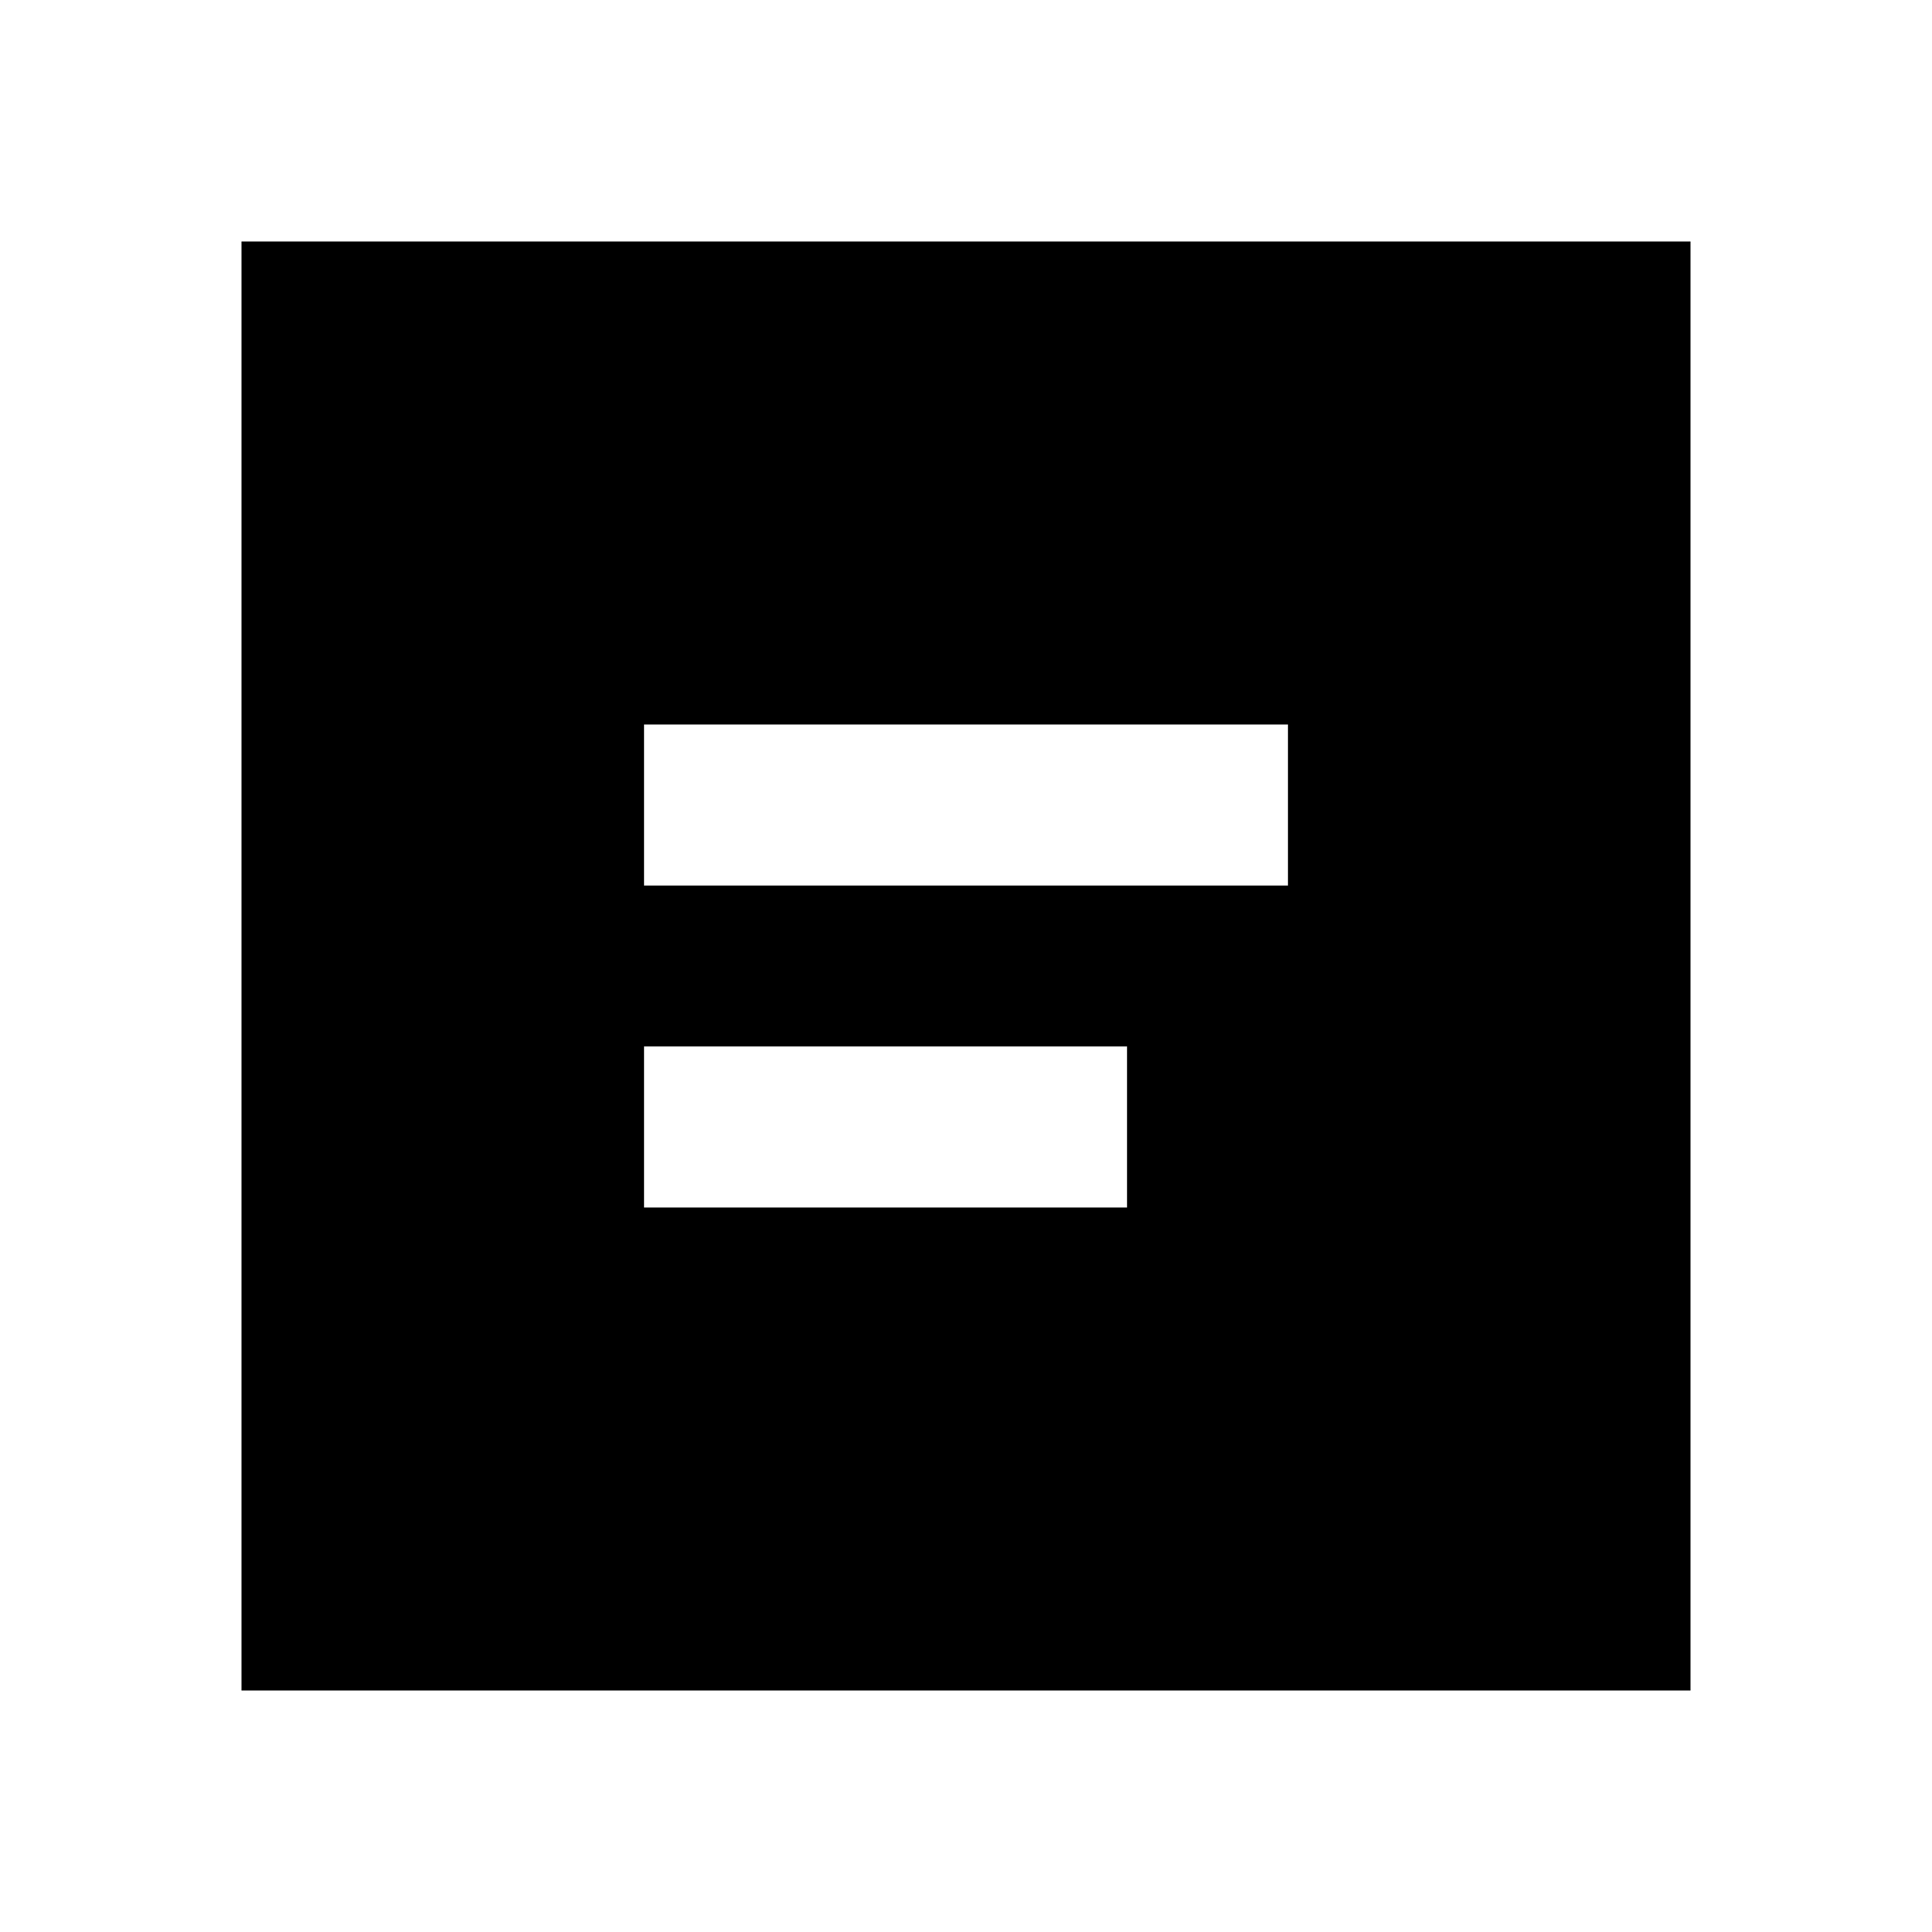
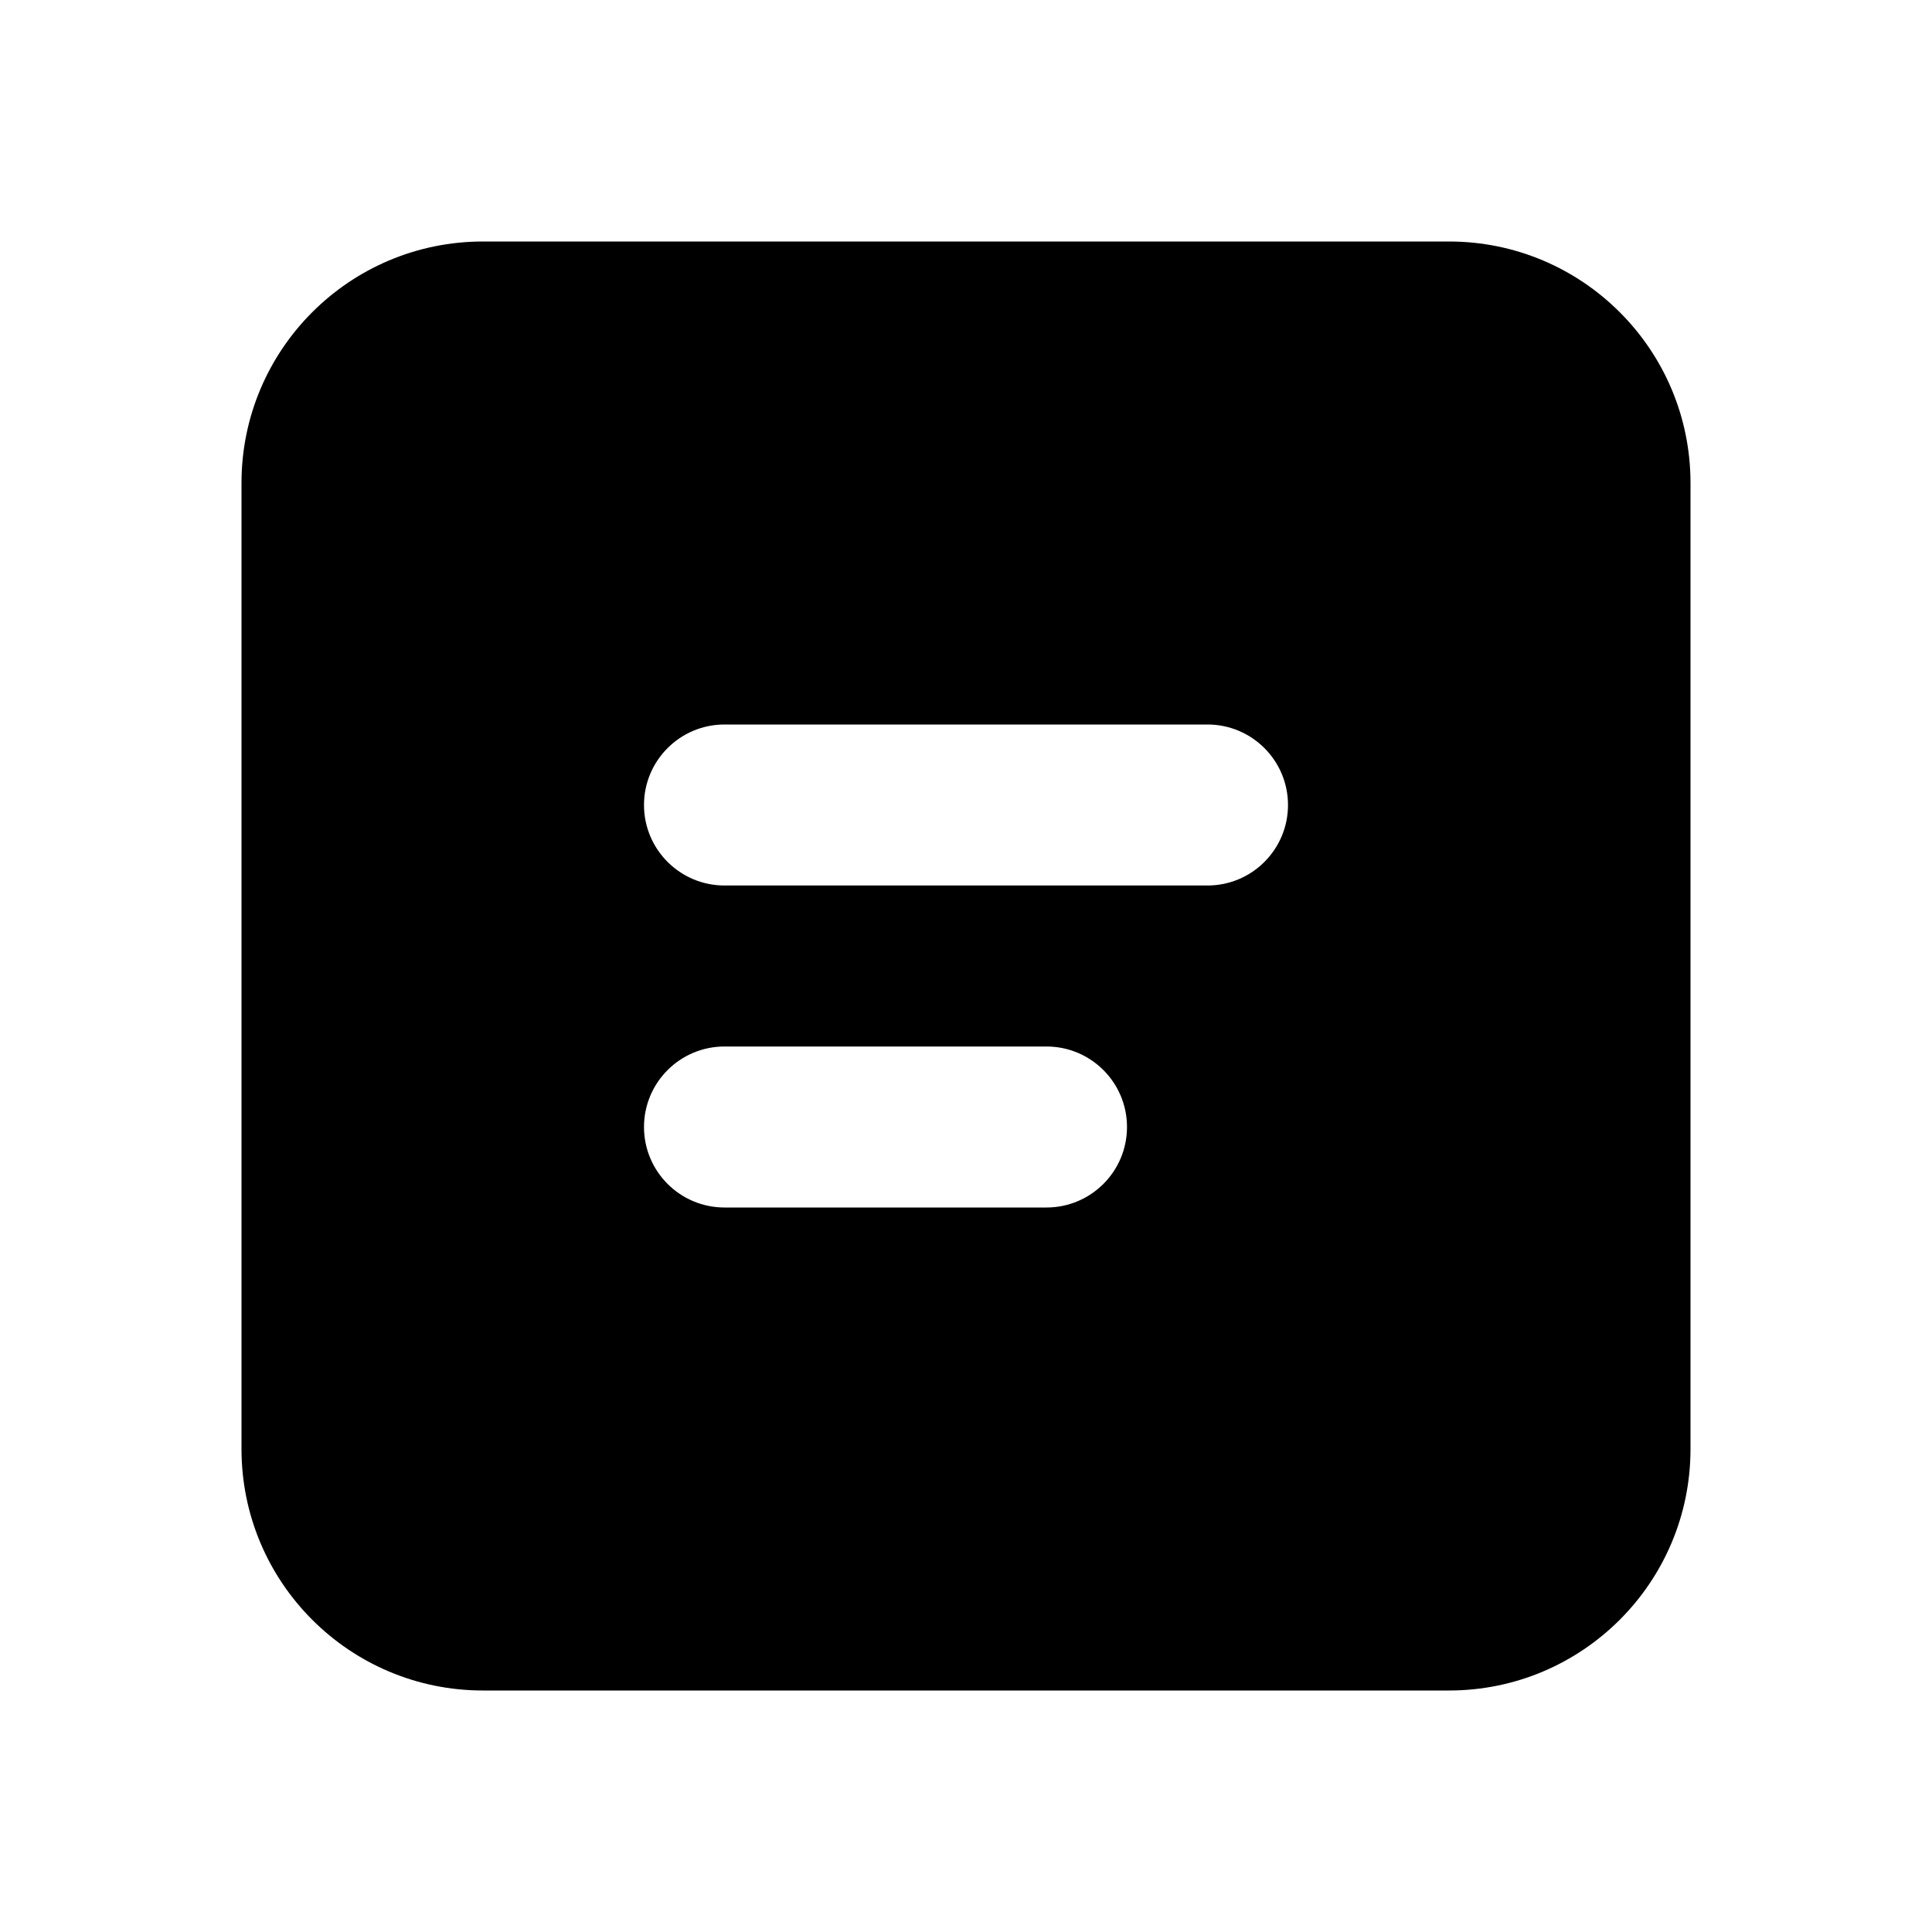
<svg xmlns="http://www.w3.org/2000/svg" viewBox="0 0 24 24" fill="none">
-   <path fill-rule="evenodd" clip-rule="evenodd" d="M3 3H21V21H3V3ZM16 11H8V9H16V11ZM8 15H14V13H8V15Z" fill="currentColor" />
+   <path fill-rule="evenodd" clip-rule="evenodd" d="M3 6C3 4.343 4.343 3 6 3H18C19.657 3 21 4.343 21 6V18C21 19.657 19.657 21 18 21H6C4.343 21 3 19.657 3 18V6ZM8 14C8 13.448 8.448 13 9 13H13C13.552 13 14 13.448 14 14C14 14.552 13.552 15 13 15H9C8.448 15 8 14.552 8 14ZM9 9C8.448 9 8 9.448 8 10C8 10.552 8.448 11 9 11H15C15.552 11 16 10.552 16 10C16 9.448 15.552 9 15 9H9Z" fill="currentColor" />
</svg>
